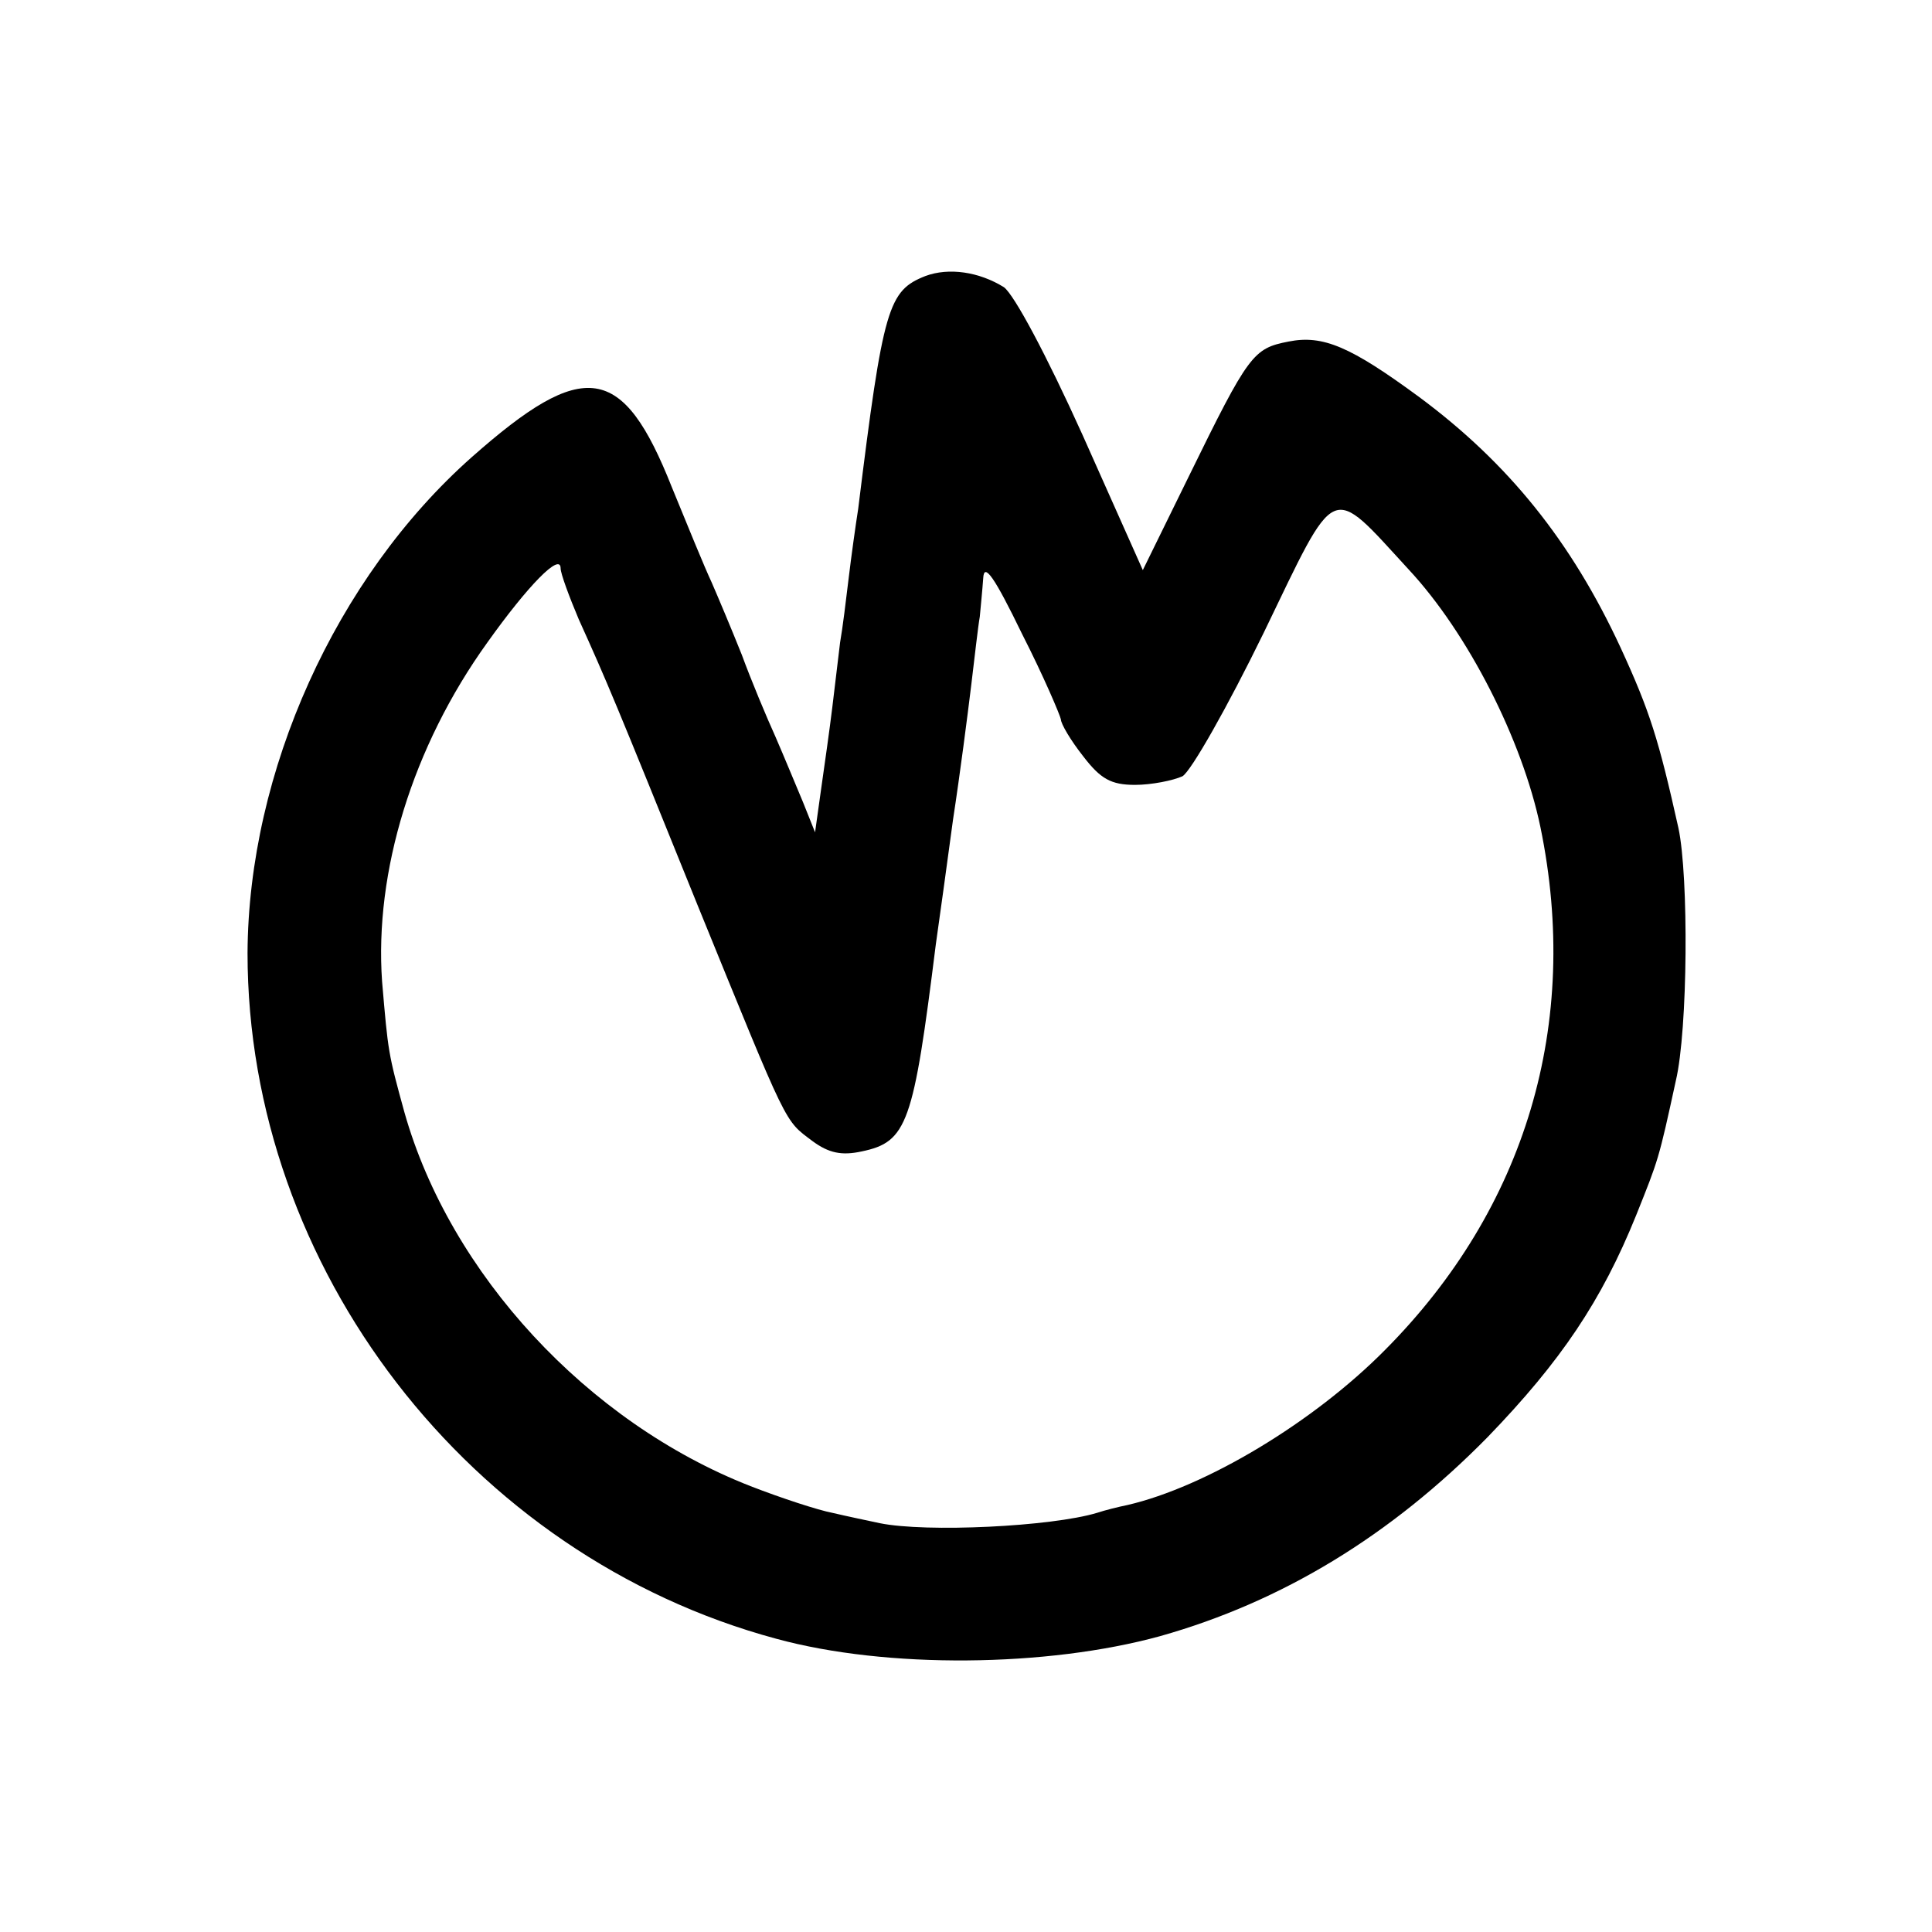
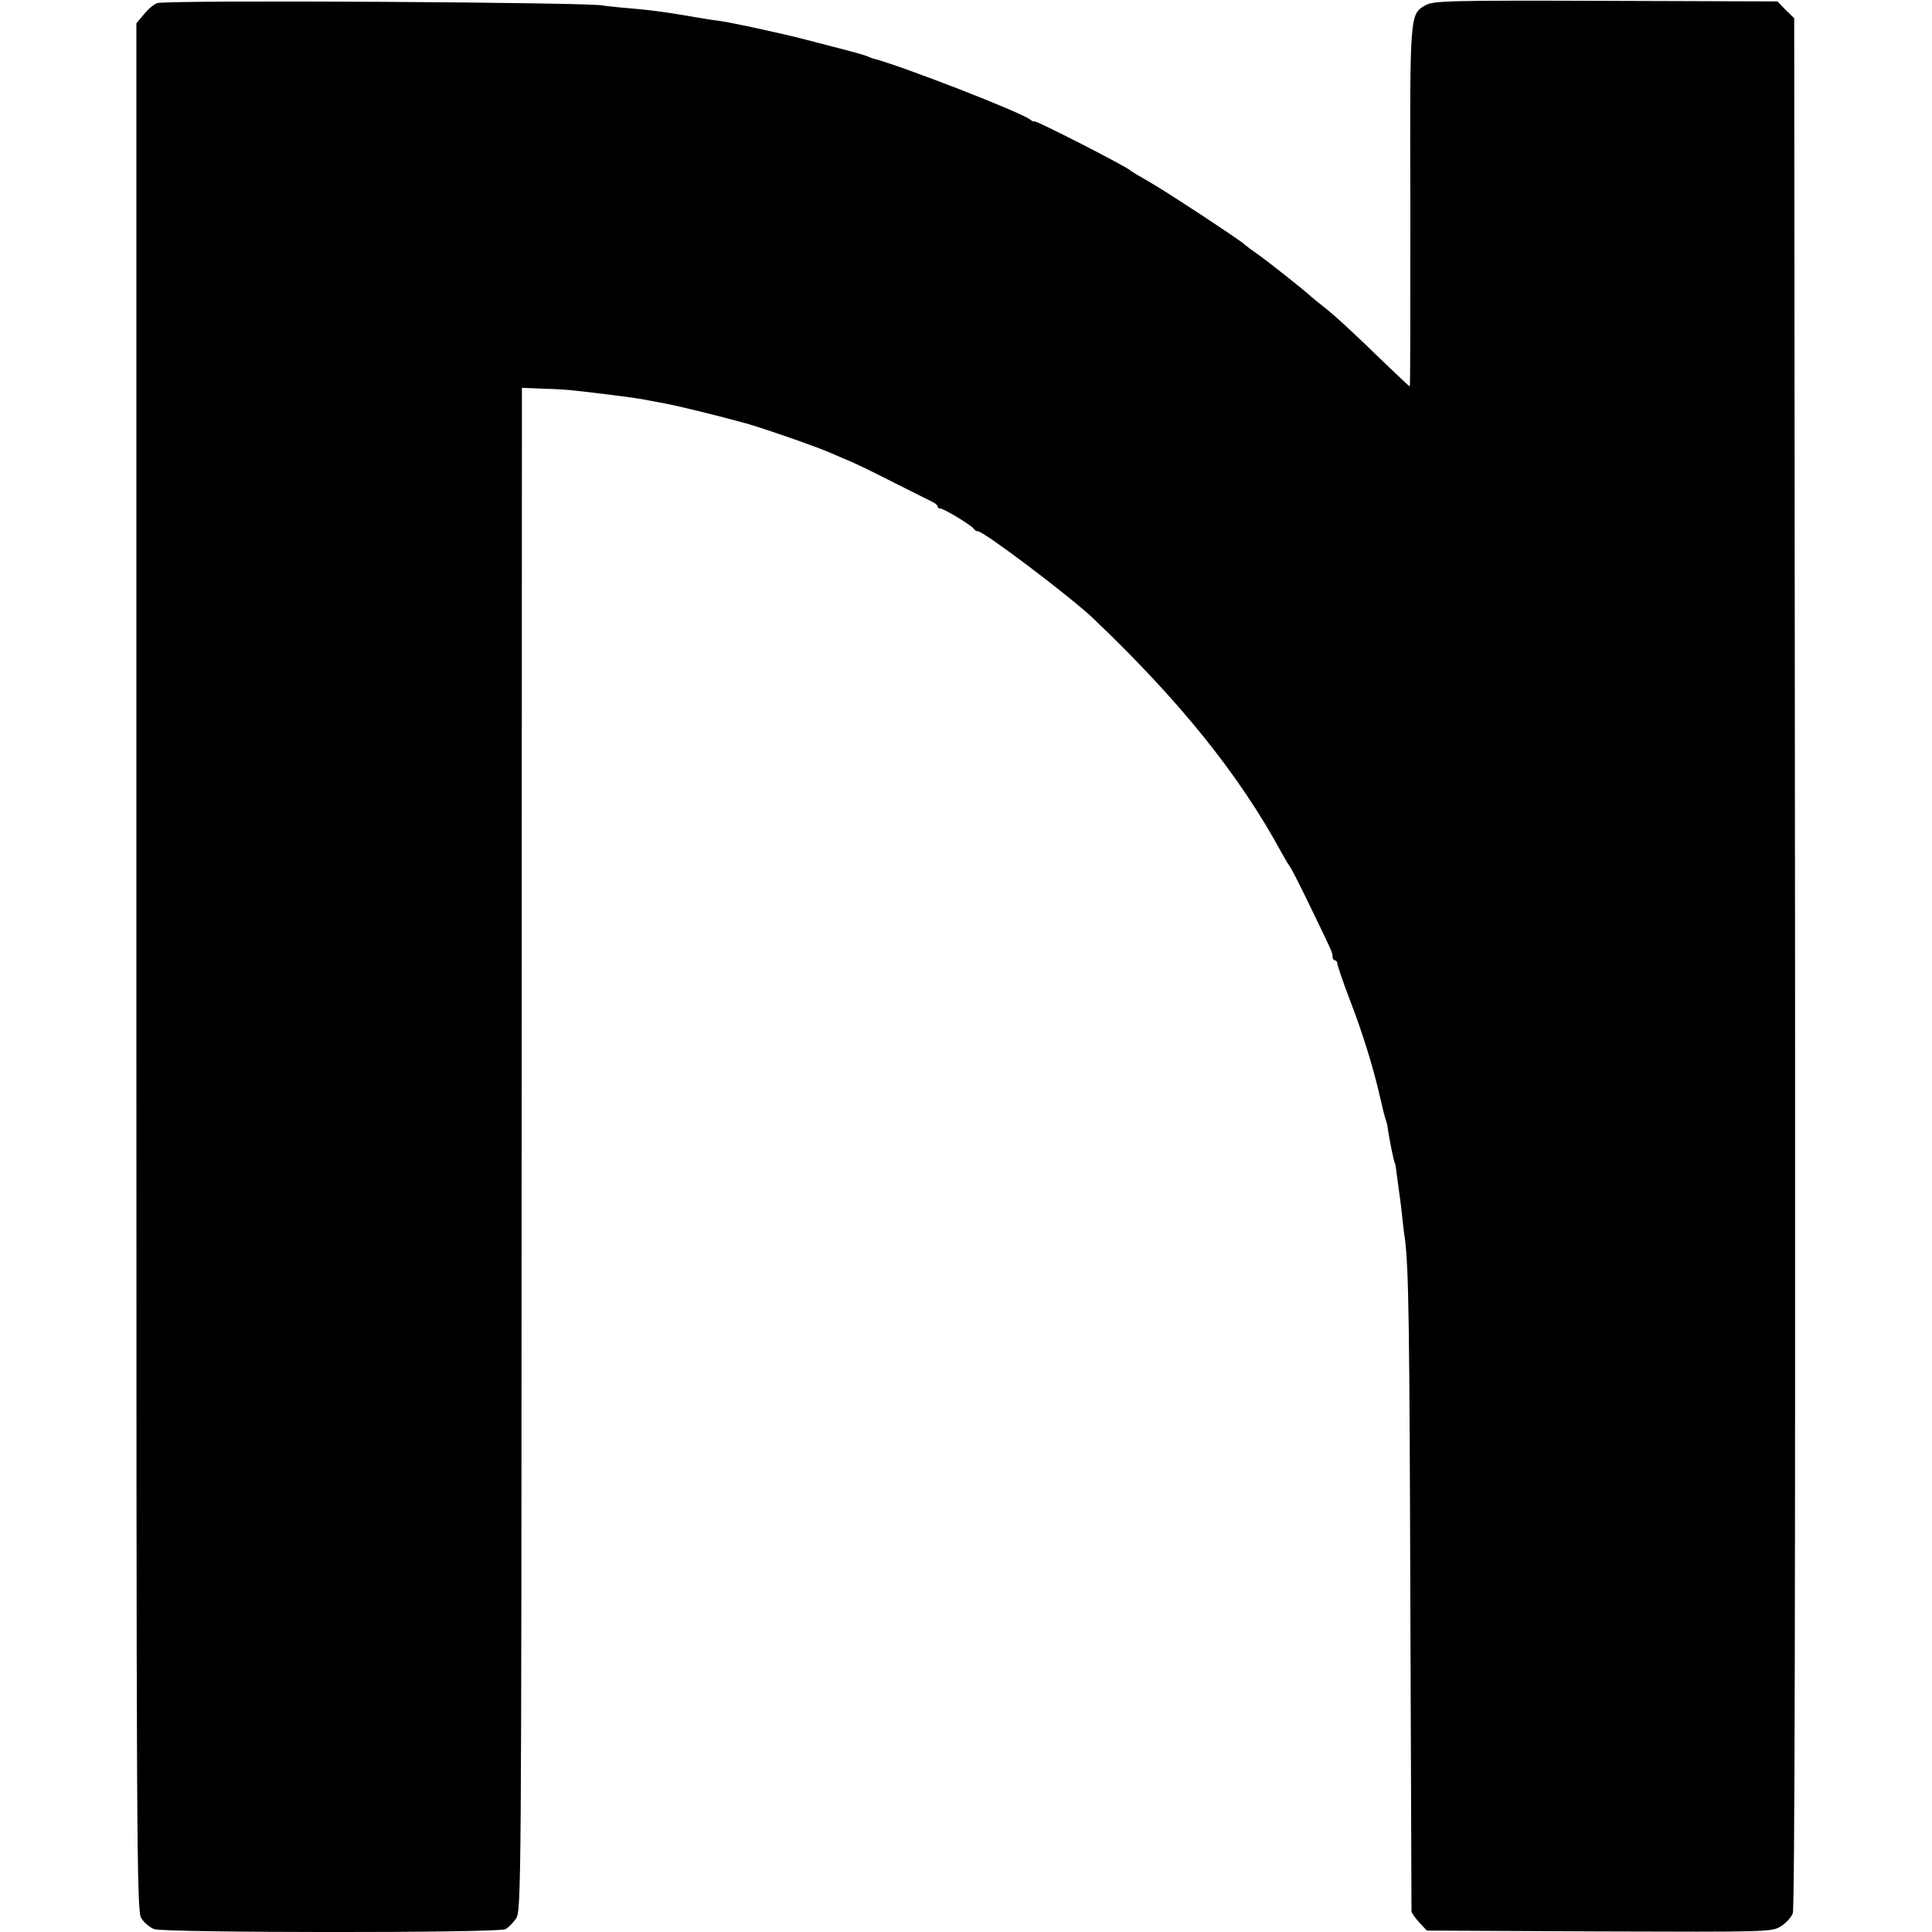
- <svg xmlns="http://www.w3.org/2000/svg" version="1.0" width="224pt" height="224pt" viewBox="0 0 224 224" preserveAspectRatio="xMidYMid meet">
-   <g transform="translate(0,224) scale(0.1,-0.1)" fill="#000000" stroke="none">
-     <path d="M1073 1920 c-43 -17 -49 -35 -78 -270 -3 -19 -8 -55 -11 -80 -3 -25 -7 -58 -10 -75 -2 -16 -6 -50 -9 -75 -3 -25 -9 -67 -13 -95 l-7 -50 -14 35 c-8 19 -22 53 -32 76 -10 22 -28 65 -39 95 -12 30 -28 68 -35 84 -8 17 -28 66 -46 110 -57 144 -102 150 -232 35 -158 -140 -259 -365 -260 -575 0 -365 257 -699 613 -795 128 -35 314 -33 445 3 142 40 268 117 380 231 85 88 132 158 172 257 26 65 26 64 46 156 14 59 15 237 3 293 -23 103 -33 135 -67 209 -57 123 -130 214 -234 291 -79 58 -111 72 -151 64 -41 -8 -46 -14 -116 -157 l-53 -108 -70 157 c-42 93 -79 162 -91 171 -29 18 -64 23 -91 13z m560 -340 c69 -74 132 -198 153 -299 47 -228 -17 -442 -180 -606 -83 -84 -208 -159 -299 -180 -10 -2 -26 -6 -35 -9 -53 -16 -198 -23 -252 -12 -14 3 -38 8 -55 12 -16 3 -59 17 -95 31 -189 74 -348 246 -401 433 -19 69 -19 70 -26 152 -9 127 35 272 122 393 47 66 85 105 85 86 0 -6 10 -33 21 -59 33 -73 41 -92 138 -332 106 -260 100 -248 133 -273 19 -14 34 -17 57 -12 53 11 60 32 86 240 4 28 13 93 20 145 8 52 17 122 21 155 4 33 8 69 10 80 1 11 3 31 4 45 1 18 13 1 45 -65 25 -49 44 -94 45 -99 0 -5 11 -24 26 -43 20 -26 32 -33 60 -33 19 0 44 5 55 10 10 6 52 80 94 166 86 178 76 174 168 74z" />
+ <svg xmlns="http://www.w3.org/2000/svg" version="1.0" width="680pt" height="680pt" viewBox="0 0 680 680" preserveAspectRatio="xMidYMid meet">
+   <g transform="translate(0,680) scale(0.1,-0.1)" fill="#000000" stroke="none">
+     <path d="M553 6789 c-11 -4 -32 -21 -46 -39 l-27 -32 0 -3320 c0 -3106 1 -3322 17 -3349 9 -15 30 -33 46 -39 39 -13 1211 -14 1236 0 10 5 27 22 37 37 19 27 19 96 20 2708 l1 2680 74 -3 c41 -1 92 -4 114 -7 67 -7 209 -25 235 -30 14 -3 50 -9 80 -15 48 -9 192 -44 285 -70 61 -17 249 -82 303 -106 17 -8 49 -21 70 -30 20 -9 87 -41 147 -72 61 -31 120 -60 132 -66 13 -6 23 -14 23 -18 0 -5 4 -8 10 -8 13 0 114 -62 118 -72 2 -4 9 -8 14 -8 21 0 325 -230 404 -305 305 -290 516 -552 664 -825 14 -25 27 -47 30 -50 3 -3 32 -59 64 -125 86 -178 86 -177 86 -192 0 -7 4 -13 8 -13 5 0 9 -6 9 -12 1 -7 19 -62 42 -122 46 -118 85 -245 108 -346 8 -36 17 -72 20 -80 3 -8 7 -24 8 -35 4 -30 22 -120 25 -120 1 0 3 -13 5 -30 2 -16 7 -50 10 -75 4 -25 8 -61 10 -80 2 -19 6 -56 10 -81 13 -107 16 -286 19 -1294 2 -583 4 -1065 4 -1072 1 -7 14 -25 28 -40 l26 -28 606 -3 c593 -2 608 -2 640 18 18 11 37 32 42 46 7 16 9 1197 8 3348 l-3 3322 -30 29 -29 30 -605 2 c-546 2 -607 0 -633 -15 -56 -33 -56 -21 -54 -710 0 -347 0 -632 -2 -632 -2 0 -40 36 -85 79 -109 106 -179 171 -218 201 -18 14 -37 30 -43 35 -22 21 -162 132 -196 155 -19 13 -37 27 -40 30 -11 12 -278 188 -335 220 -33 19 -62 36 -65 39 -11 13 -340 181 -340 174 0 -3 -6 0 -14 6 -30 25 -454 190 -556 216 -3 1 -12 4 -20 8 -13 5 -68 20 -120 33 -8 2 -50 13 -92 24 -79 21 -291 67 -318 68 -8 1 -42 6 -75 12 -110 19 -165 26 -265 34 -30 3 -55 6 -55 6 0 12 -1539 21 -1572 9z" />
  </g>
</svg>
